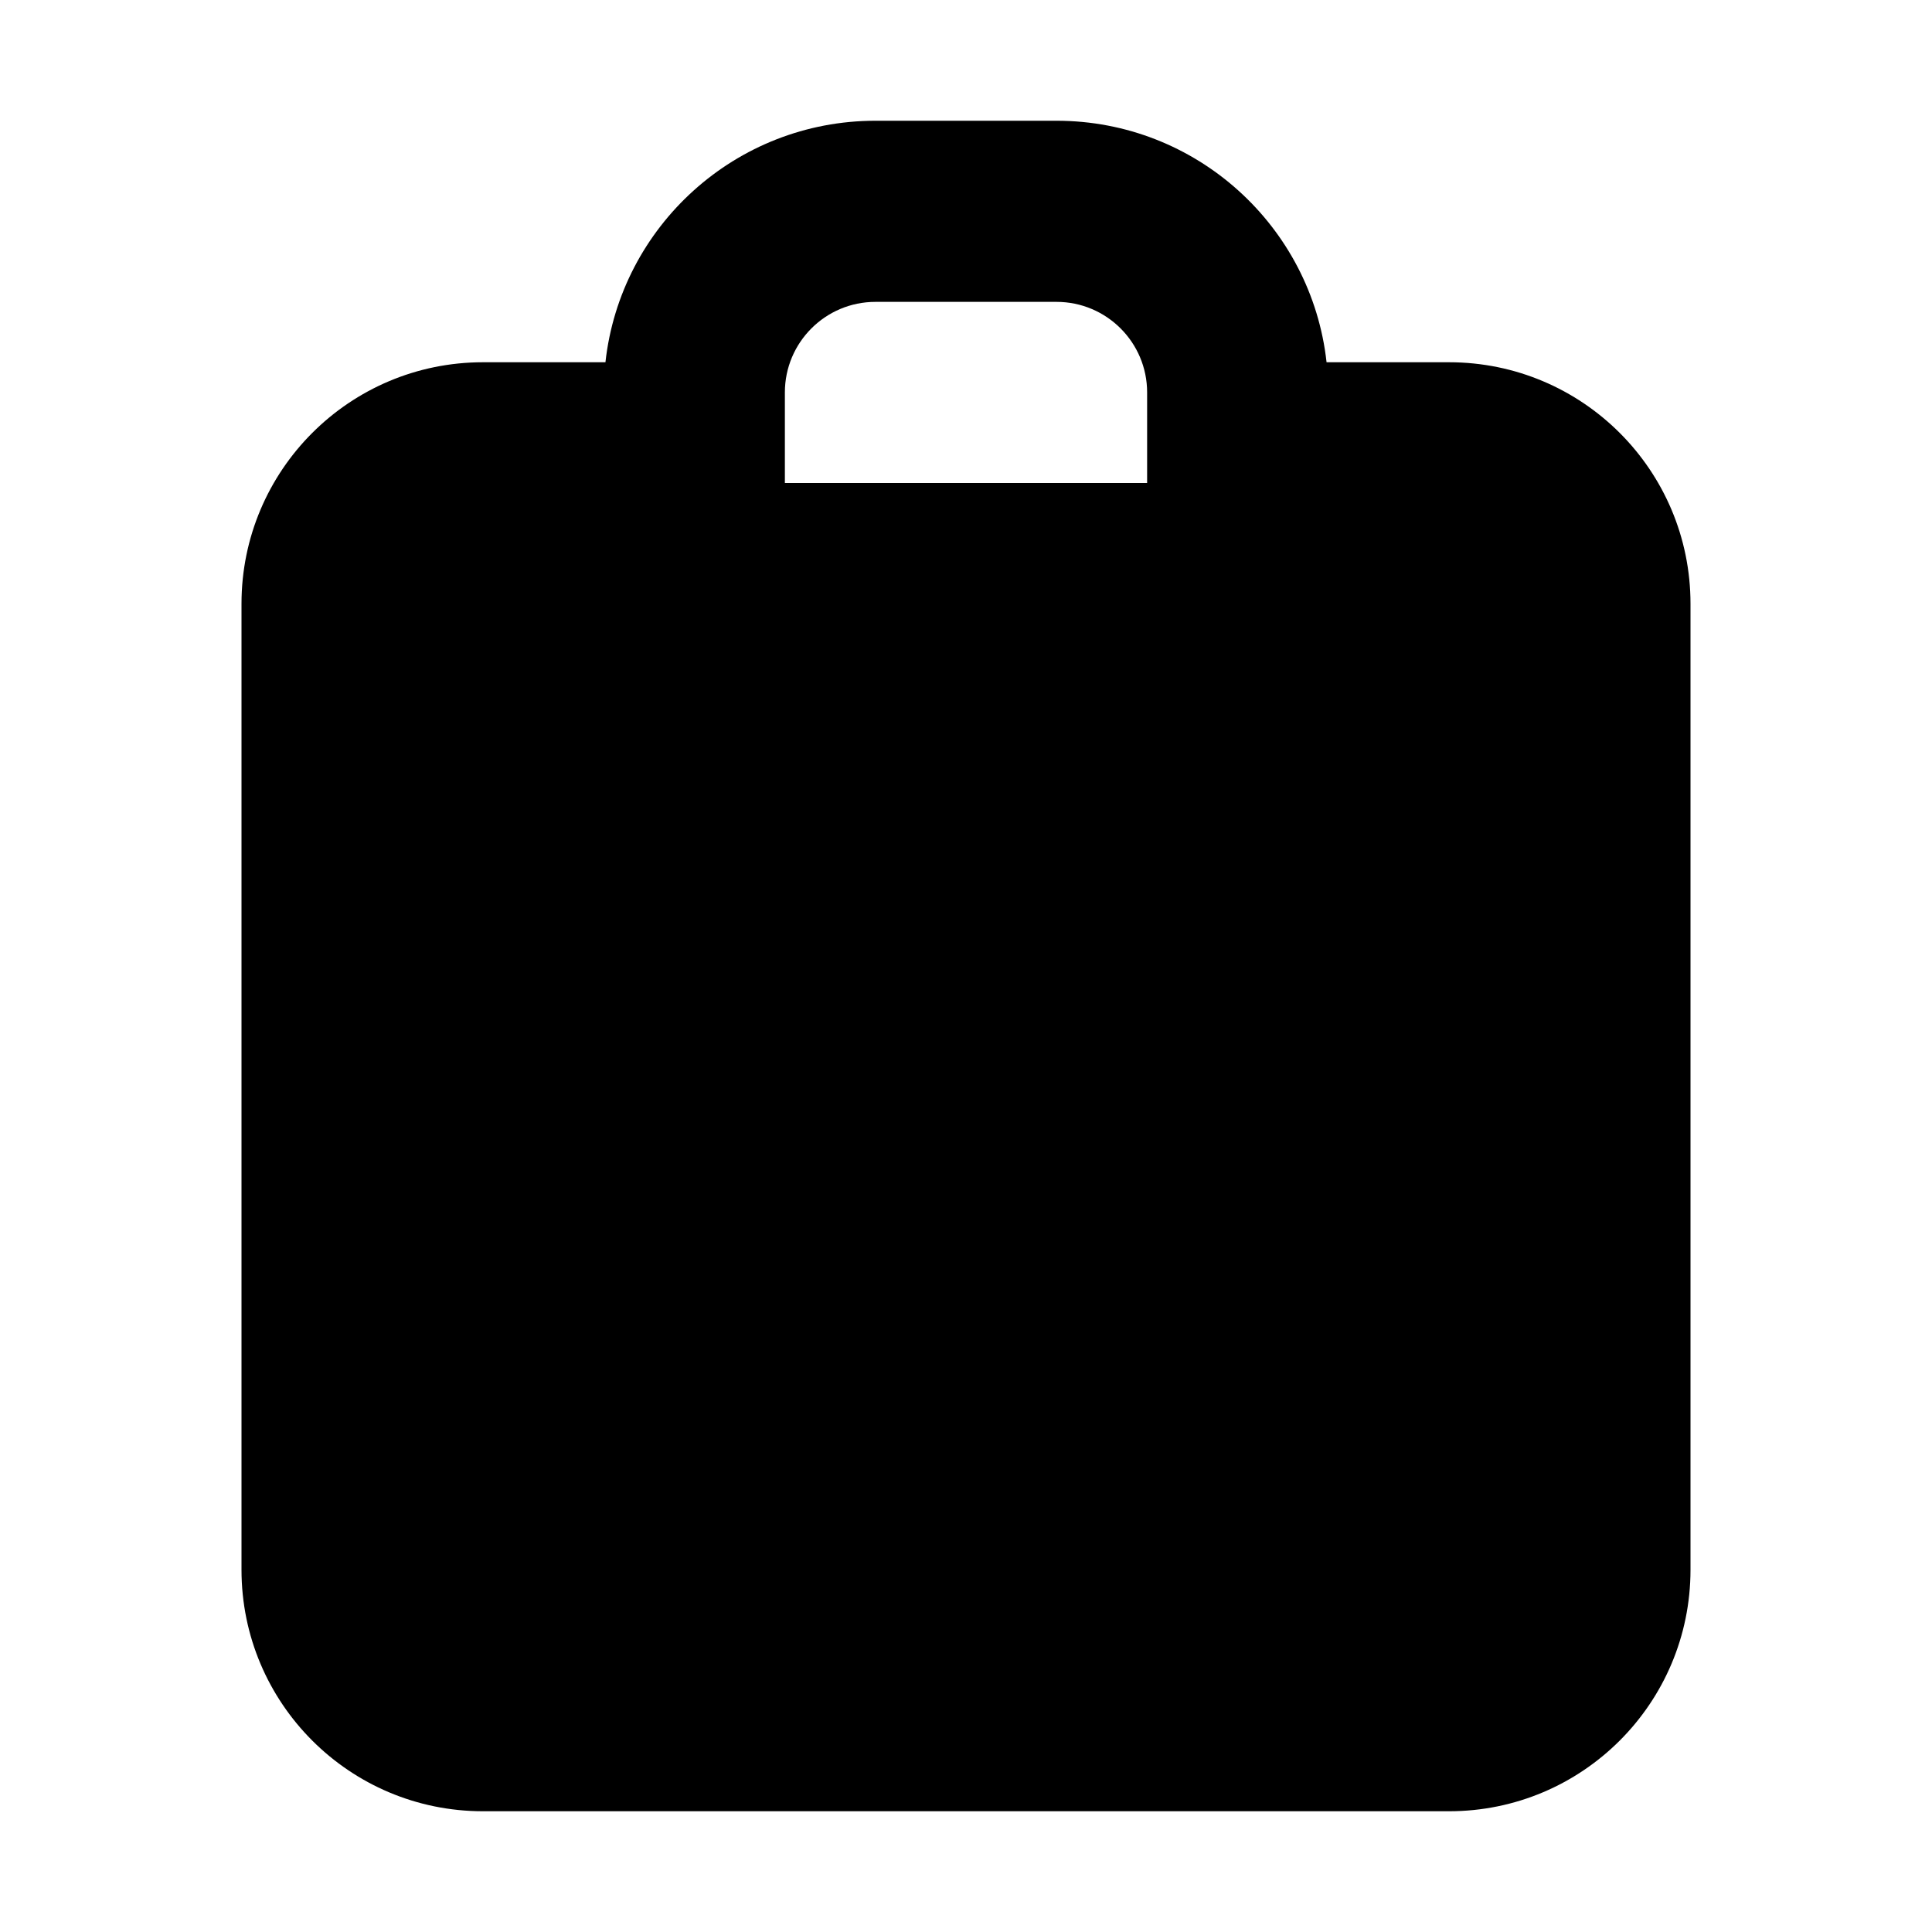
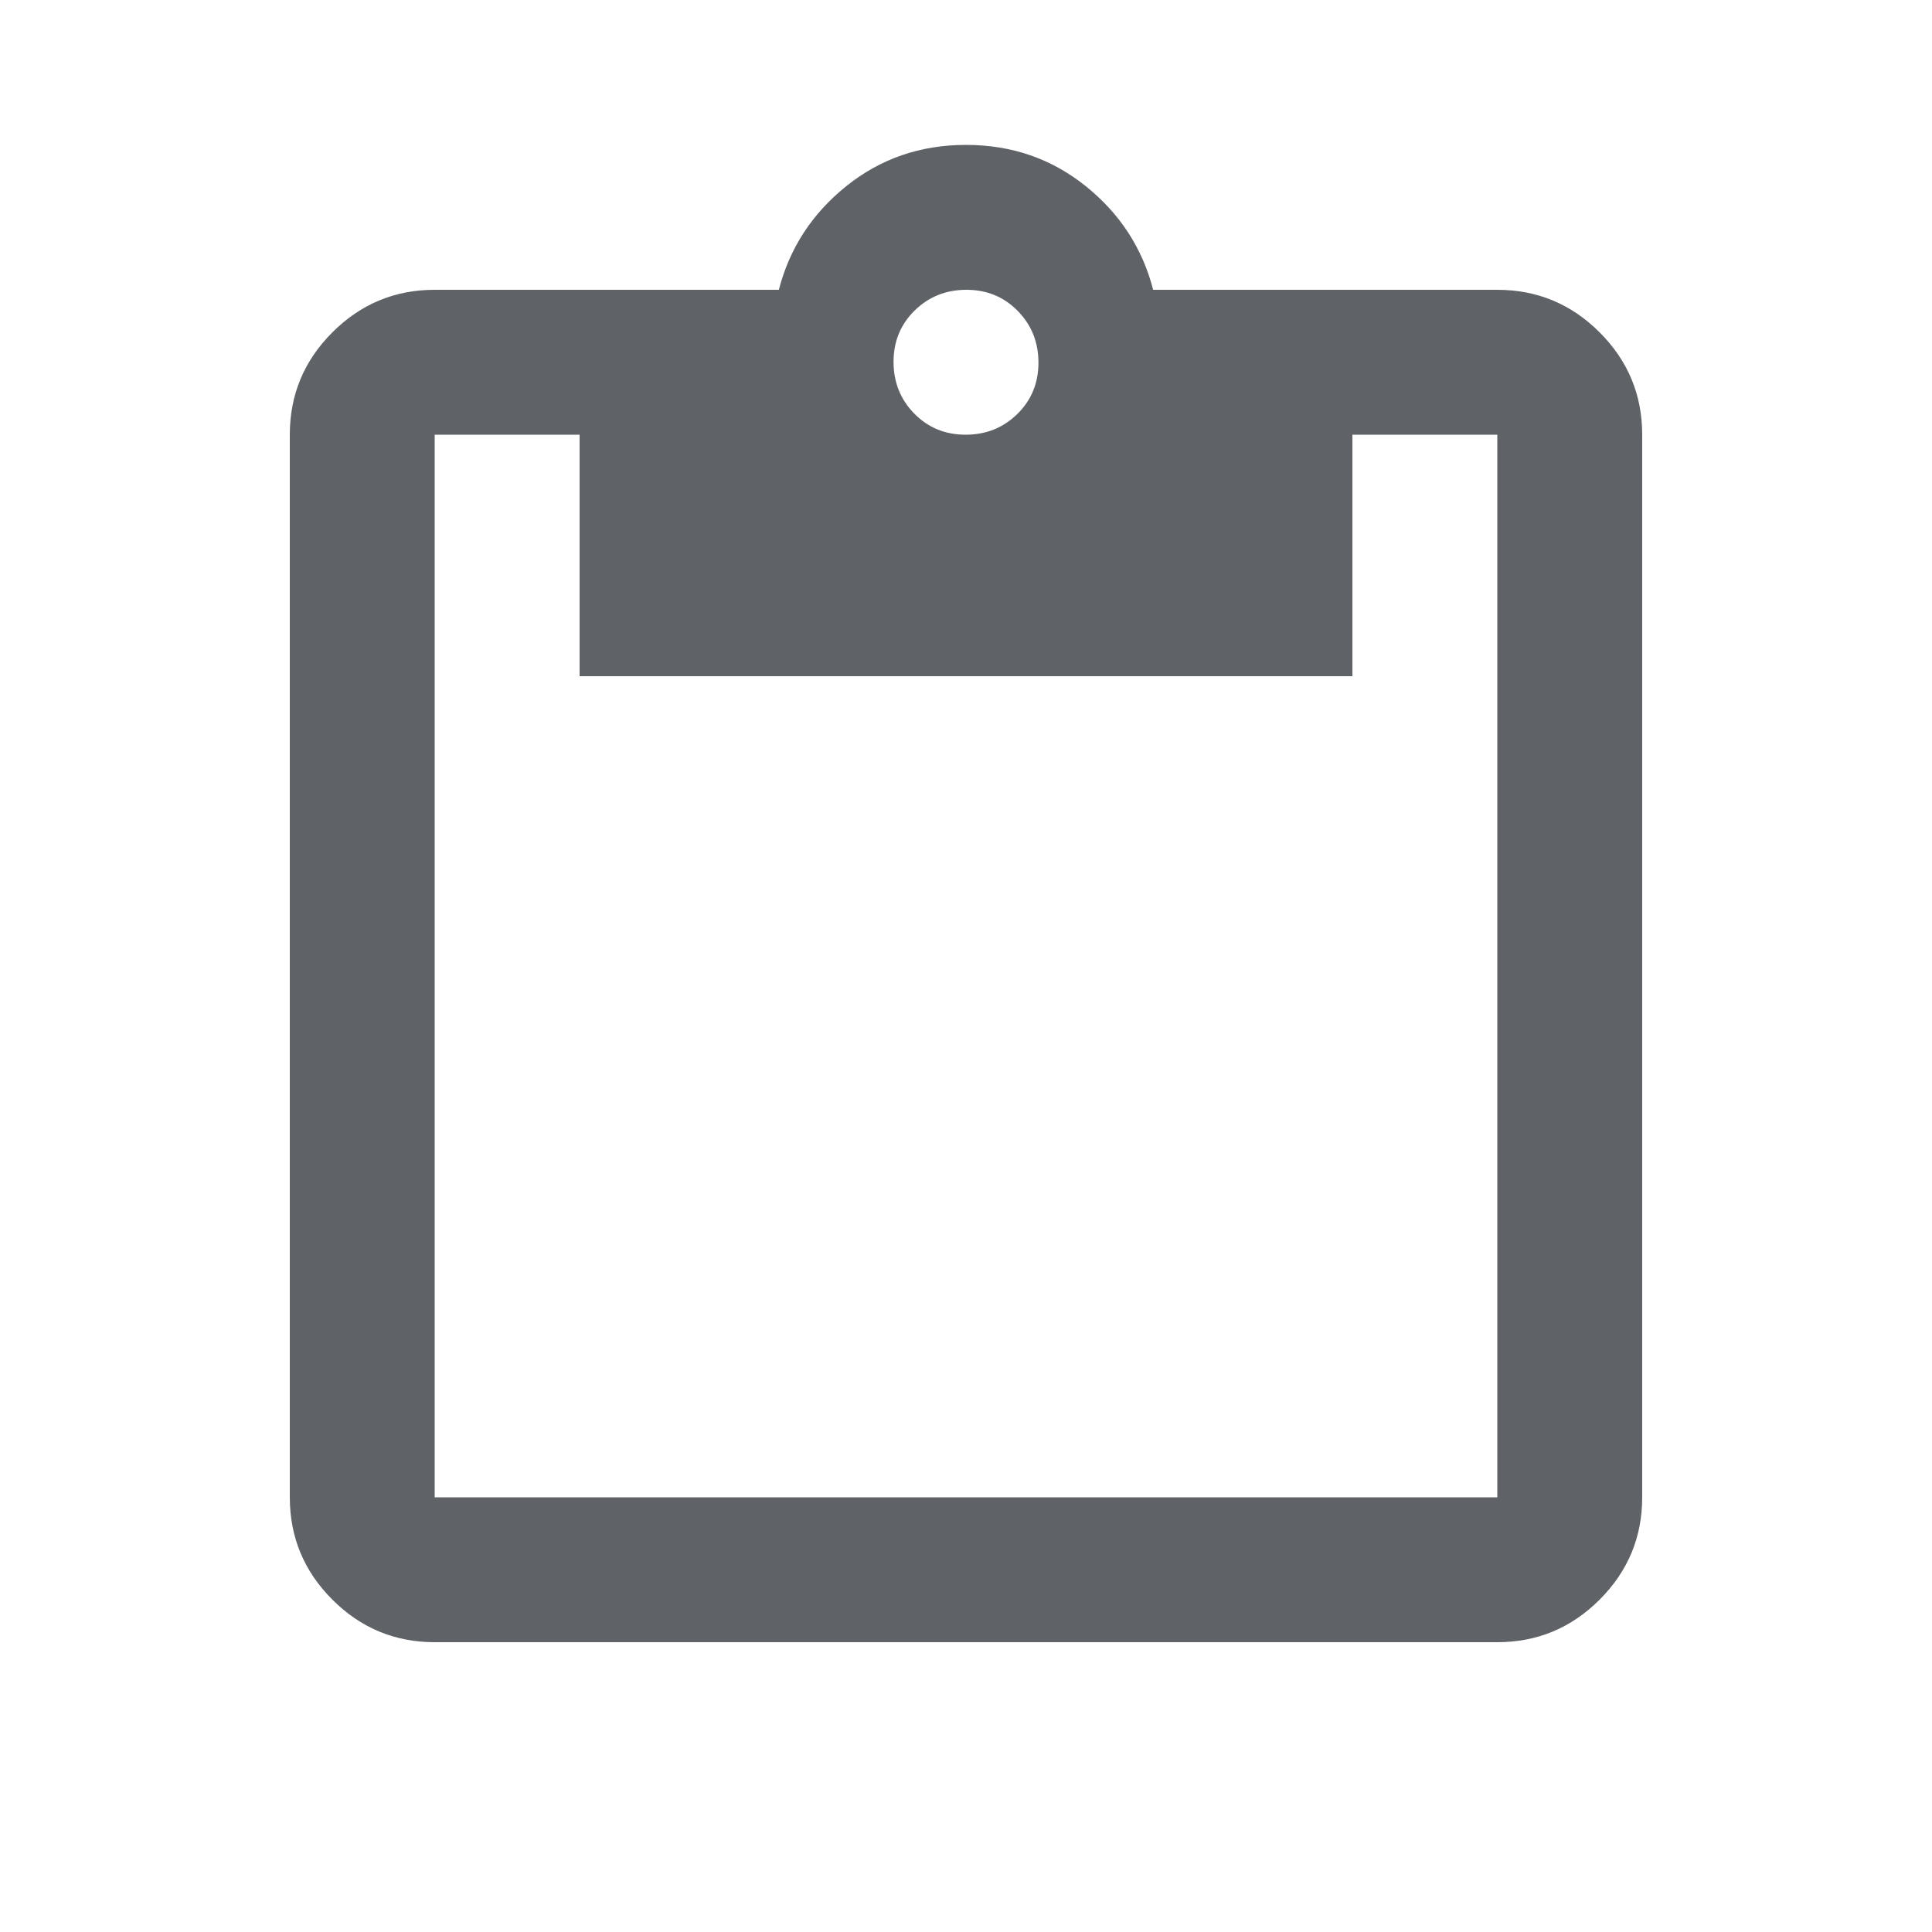
- <svg xmlns="http://www.w3.org/2000/svg" width="16" height="16" viewBox="0 0 16 16" fill="none">
-   <path fillRule="evenodd" clipRule="evenodd" d="M10.986 3H12C13.105 3 14 3.895 14 5V13C14 14.105 13.105 15 12 15H4C2.895 15 2 14.105 2 13V5C2 3.895 2.895 3 4 3H5.014C5.138 1.875 6.092 1 7.25 1H8.75C9.908 1 10.862 1.875 10.986 3ZM9.5 4V3.25C9.5 2.836 9.164 2.5 8.75 2.5H7.25C6.836 2.5 6.5 2.836 6.5 3.25V4H9.5Z" fill="currentColor" />
+ <svg xmlns="http://www.w3.org/2000/svg" height="20px" viewBox="0 -960 960 960" width="20px" fill="#5f6368">
+   <path d="M216-144q-29.7 0-50.85-21.15Q144-186.3 144-216v-528q0-29.7 21.15-50.85Q186.3-816 216-816h171q8-31 33.5-51.5T480-888q34 0 59.5 20.5T573-816h171q29.7 0 50.85 21.15Q816-773.7 816-744v528q0 29.7-21.15 50.85Q773.7-144 744-144H216Zm0-72h528v-528h-72v120H288v-120h-72v528Zm263.79-528q15.21 0 25.71-10.29t10.5-25.5q0-15.21-10.29-25.71t-25.5-10.5q-15.21 0-25.71 10.29t-10.5 25.5q0 15.21 10.29 25.71t25.5 10.5Z" />
</svg>
